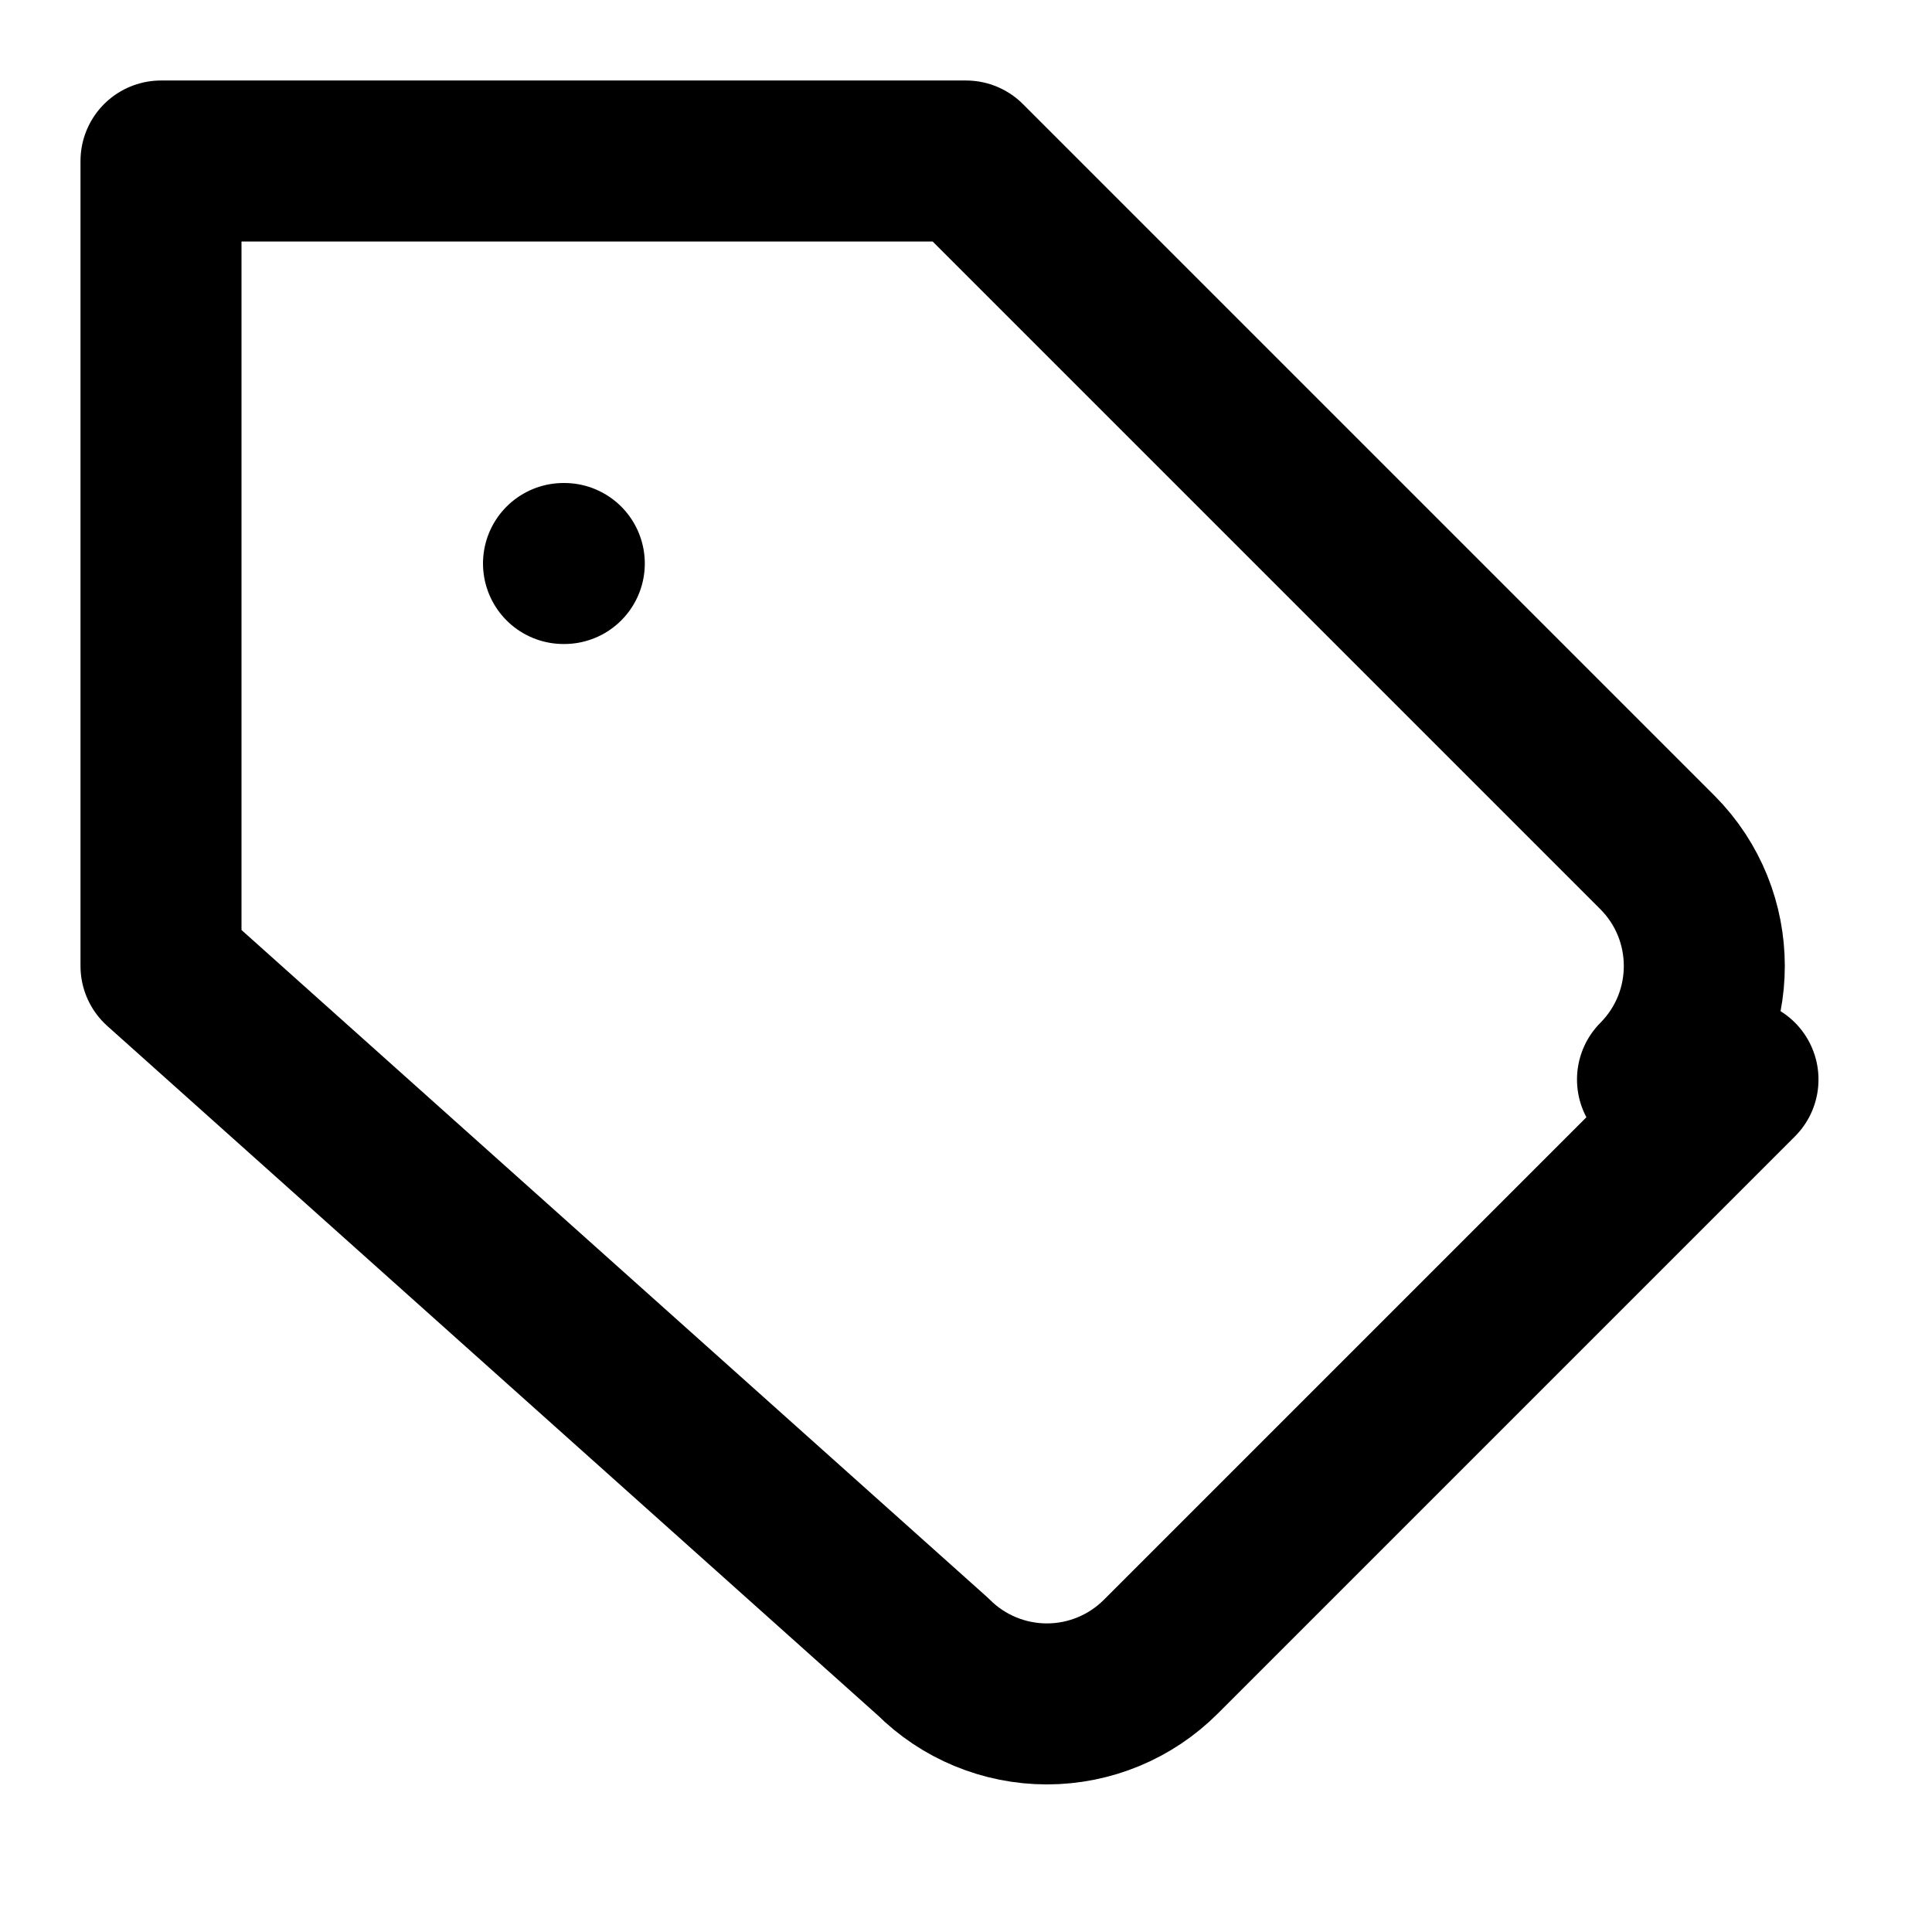
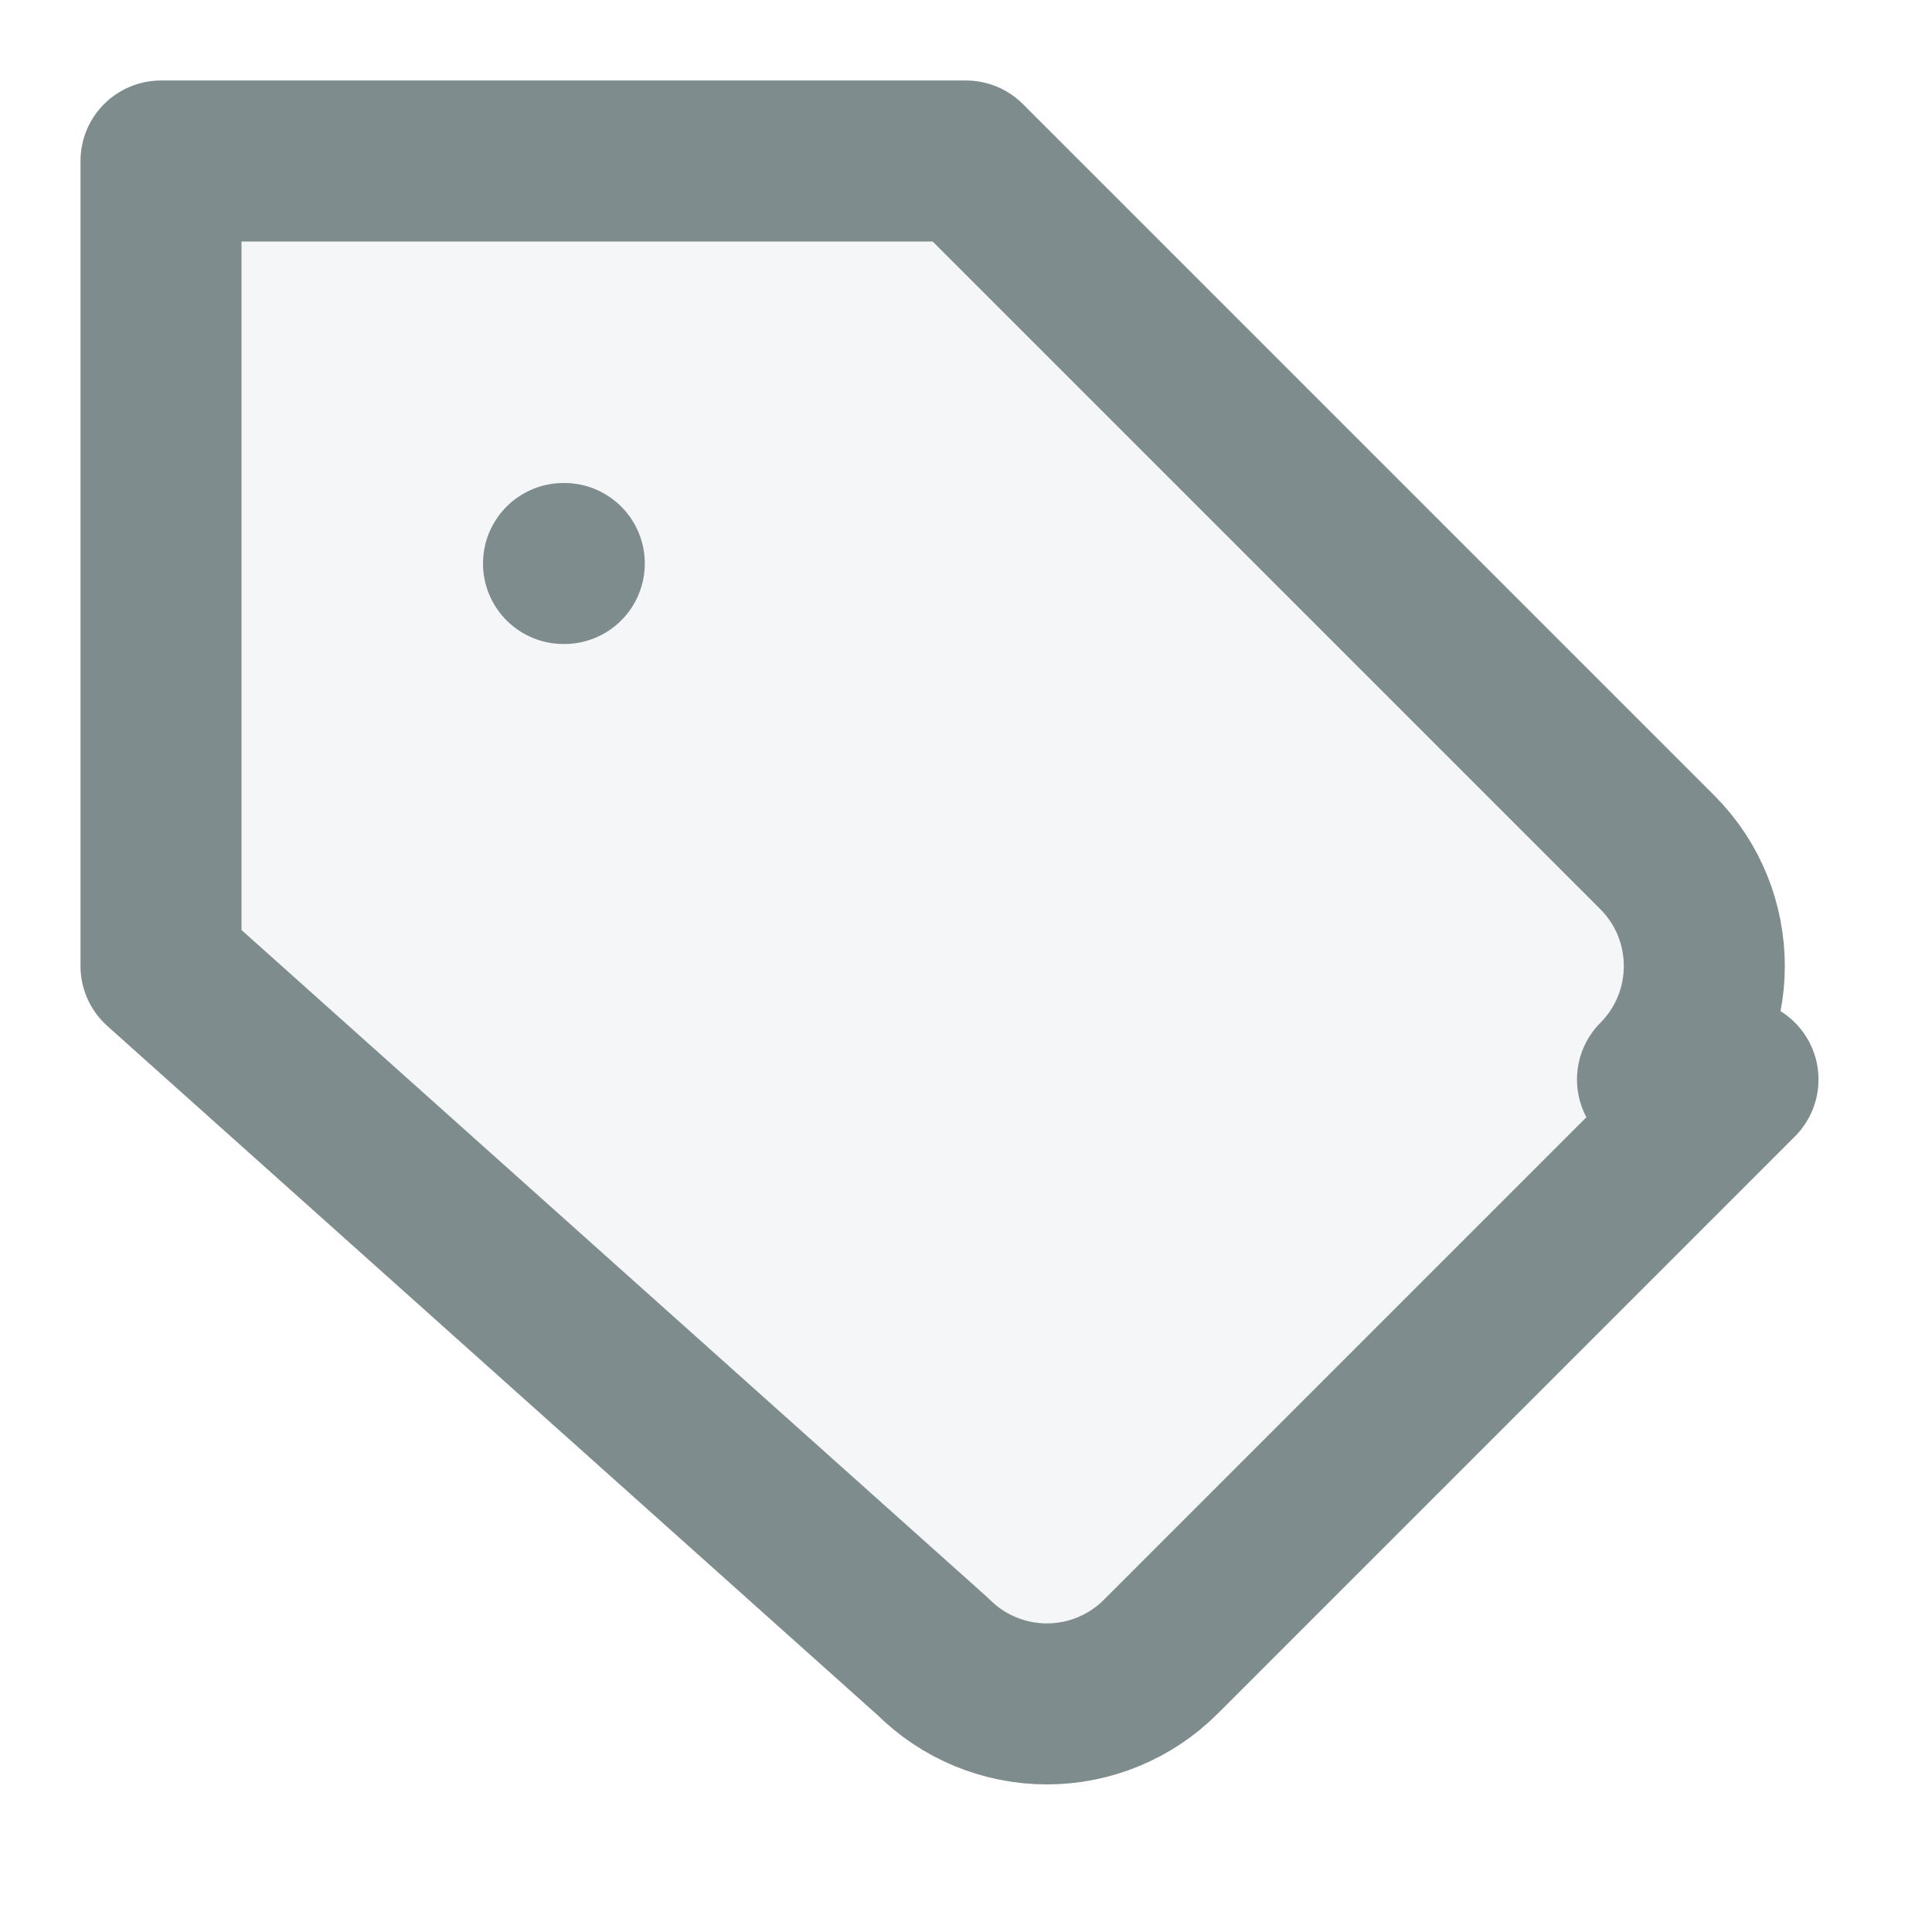
- <svg xmlns="http://www.w3.org/2000/svg" viewBox="0 0 24 24" fill="none" stroke="currentColor" stroke-width="2" stroke-linecap="round" stroke-linejoin="round">
-   <path d="M21.59 13.41l-7.17 7.17a2 2 0 0 1-2.83 0L2 12V2h10l8.59 8.59a2 2 0 0 1 0 2.82z" />
-   <line x1="7" y1="7" x2="7.01" y2="7" />
+ <svg xmlns="http://www.w3.org/2000/svg" viewBox="0 0 24 24" fill="none" stroke="#7f8c8d" stroke-width="2" stroke-linecap="round" stroke-linejoin="round">
+   <path d="M21.59 13.41l-7.17 7.17a2 2 0 0 1-2.83 0L2 12V2h10l8.59 8.59a2 2 0 0 1 0 2.82z" fill="#f4f6f7" stroke="#7f8c8d" />
+   <line x1="7" y1="7" x2="7.01" y2="7" stroke="#7f8c8d" />
</svg>
